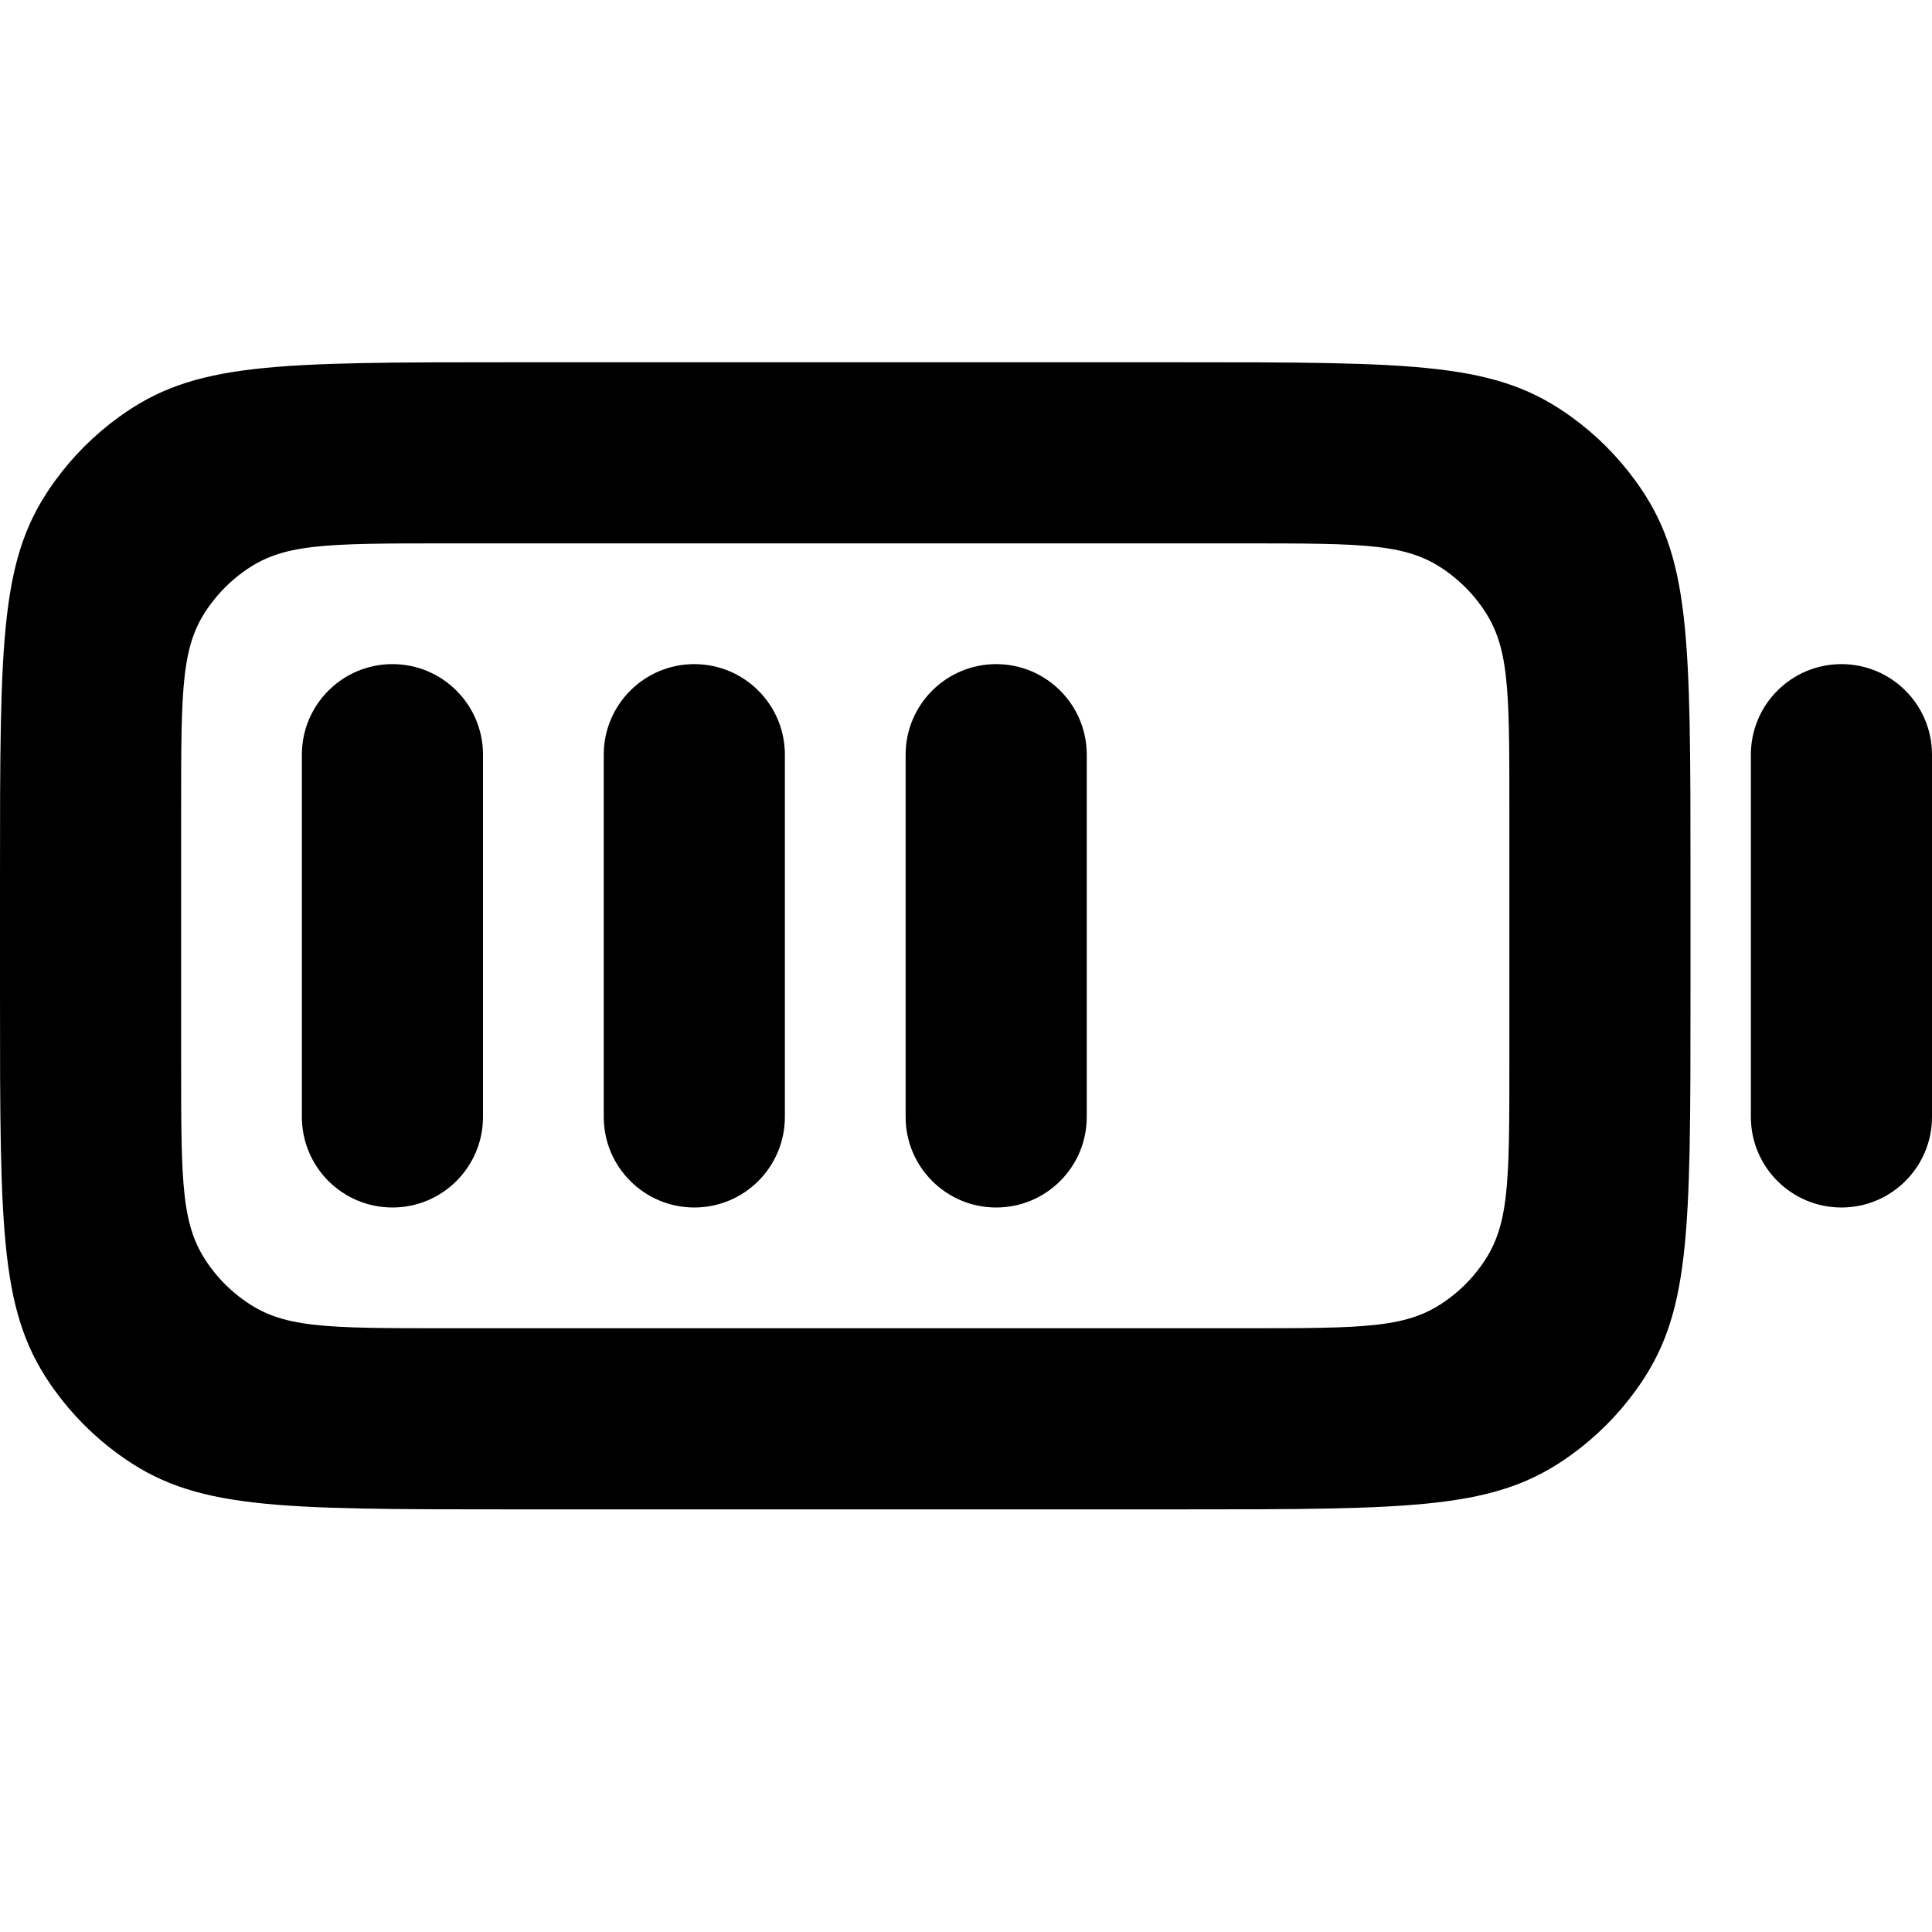
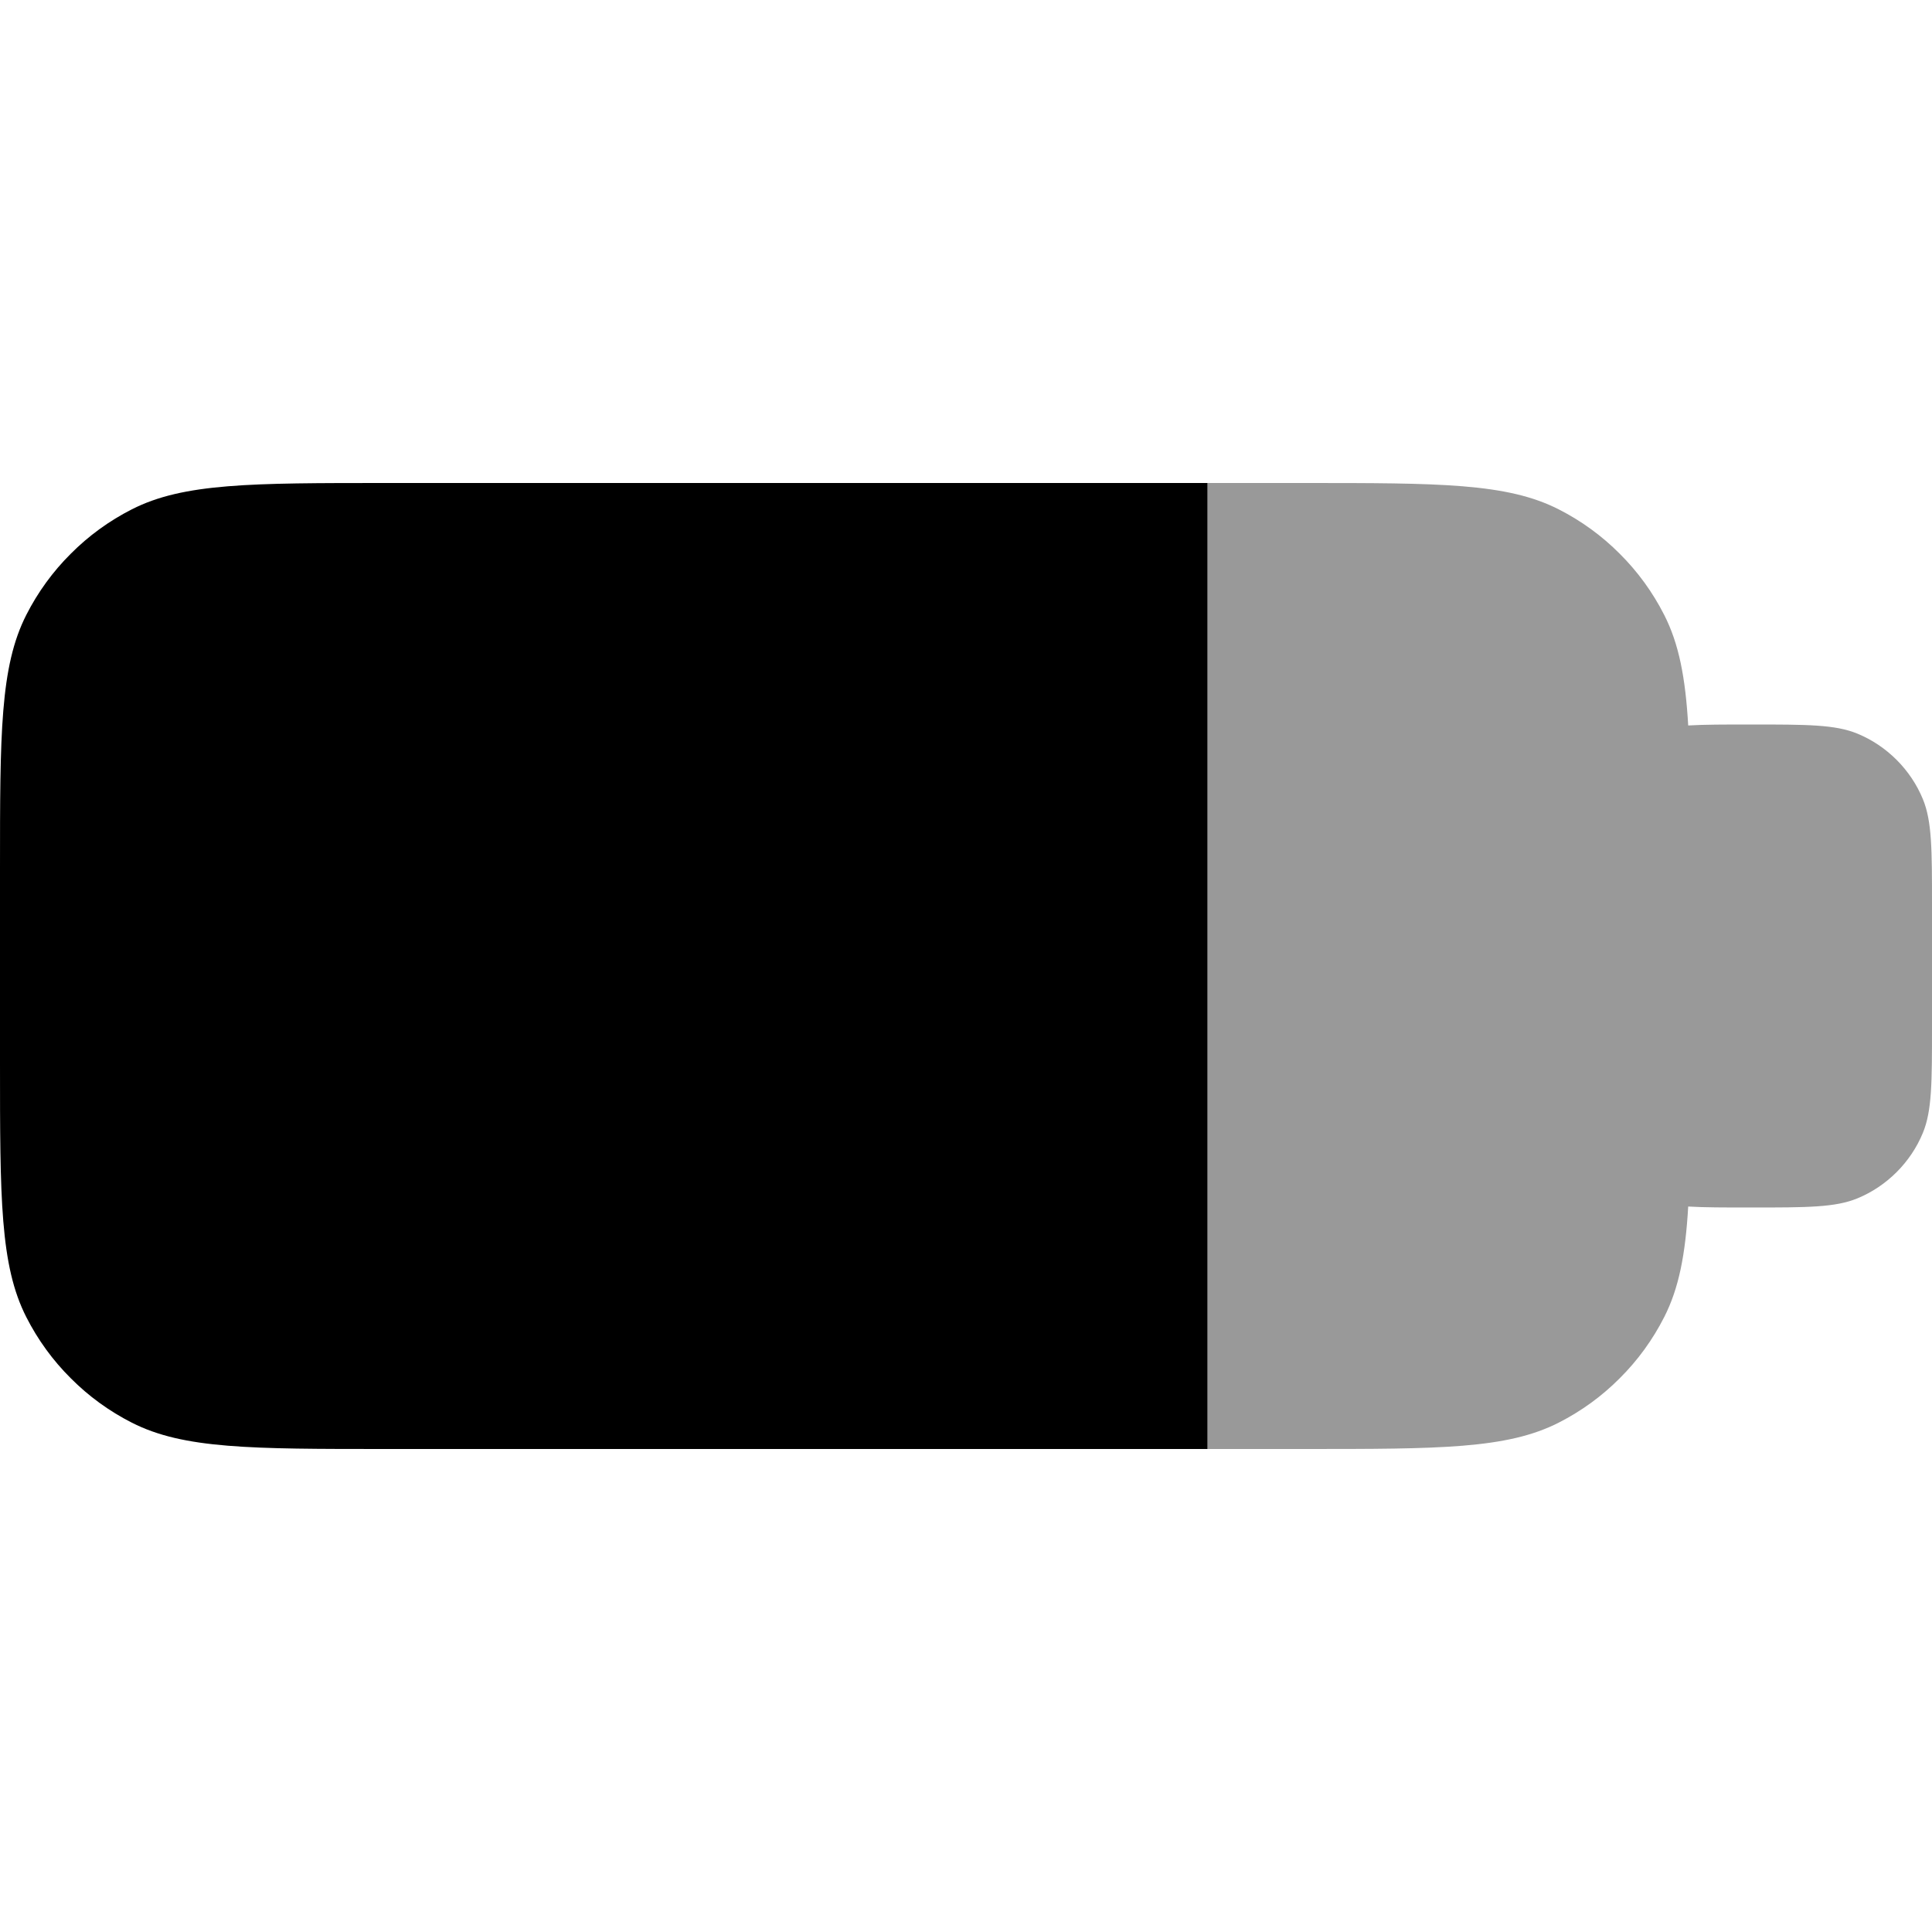
<svg xmlns="http://www.w3.org/2000/svg" height="16px" viewBox="0 0 16 16" width="16px">
-   <path transform="translate(0 -0.25) scale(0.0625)" d="M155.6,52H68.4c-32.5,0-42.7,0-52.7,7.3a38,38,0,0,0-8.4,8.4C0,77.7,0,87.9,0,120.4v15.2c0,32.5,0,42.7,7.3,52.7a38,38,0,0,0,8.4,8.4c10,7.3,20.2,7.3,52.7,7.3h87.2c32.5,0,42.7,0,52.7-7.3a38,38,0,0,0,8.4-8.4c7.3-10,7.3-20.2,7.3-52.7v-15.2c0-32.5,0-42.7-7.3-52.7a38,38,0,0,0-8.4-8.4c-10-7.3-20.2-7.3-52.7-7.3ZM164.4,180H59.6c-16.9,0-22.2,0-27.4-3.8a19.8,19.8,0,0,1-4.4-4.4c-3.8-5.2-3.8-10.5-3.8-27.4v-32.8c0-16.9,0-22.2,3.8-27.4a19.8,19.8,0,0,1,4.4-4.4C37.4,76,42.7,76,59.6,76h104.8c16.9,0,22.2,0,27.4,3.8a19.8,19.8,0,0,1,4.4,4.4c3.8,5.2,3.8,10.5,3.8,27.4v32.8c0,16.9,0,22.2-3.8,27.4a19.8,19.8,0,0,1-4.4,4.4c-5.2,3.8-10.5,3.8-27.4,3.8ZM144,104v48a12,12,0,0,1-24,0v-48a12,12,0,0,1,24,0ZM104,104v48a12,12,0,0,1-24,0v-48a12,12,0,0,1,24,0ZM64,104v48a12,12,0,0,1-24,0v-48a12,12,0,0,1,24,0ZM256,104v48a12,12,0,0,1-24,0v-48a12,12,0,0,1,24,0Z" />
+   <path d="M3.2 4L10 4L10 12L3.2 12C2.08 12 1.52 12 1.092 11.782C0.905 11.687 0.734 11.563 0.586 11.414C0.437 11.266 0.313 11.095 0.218 10.908C0 10.48 0 9.92 0 8.8L0 7.2C0 6.08 0 5.52 0.218 5.092C0.313 4.905 0.437 4.734 0.586 4.586C0.734 4.437 0.905 4.313 1.092 4.218C1.52 4 2.08 4 3.2 4Z" />
+   <path d="M10.8 4C11.92 4 12.48 4 12.908 4.218C13.095 4.313 13.266 4.437 13.414 4.586C13.563 4.734 13.687 4.905 13.782 5.092C13.904 5.331 13.958 5.611 13.981 6.008C14.116 6 14.283 6 14.5 6C14.966 6 15.199 6 15.383 6.076C15.504 6.126 15.614 6.2 15.707 6.293C15.8 6.386 15.874 6.496 15.924 6.617C16 6.801 16 7.034 16 7.5L16 8.5C16 8.966 16 9.199 15.924 9.383C15.874 9.504 15.8 9.614 15.707 9.707C15.614 9.8 15.504 9.874 15.383 9.924C15.199 10 14.966 10 14.5 10C14.283 10 14.116 10 13.981 9.992C13.958 10.389 13.904 10.669 13.782 10.908C13.687 11.095 13.563 11.266 13.414 11.414C13.266 11.563 13.095 11.687 12.908 11.782C12.48 12 11.92 12 10.8 12L10 12L10 4Z" fill-opacity="0.4" />
</svg>
